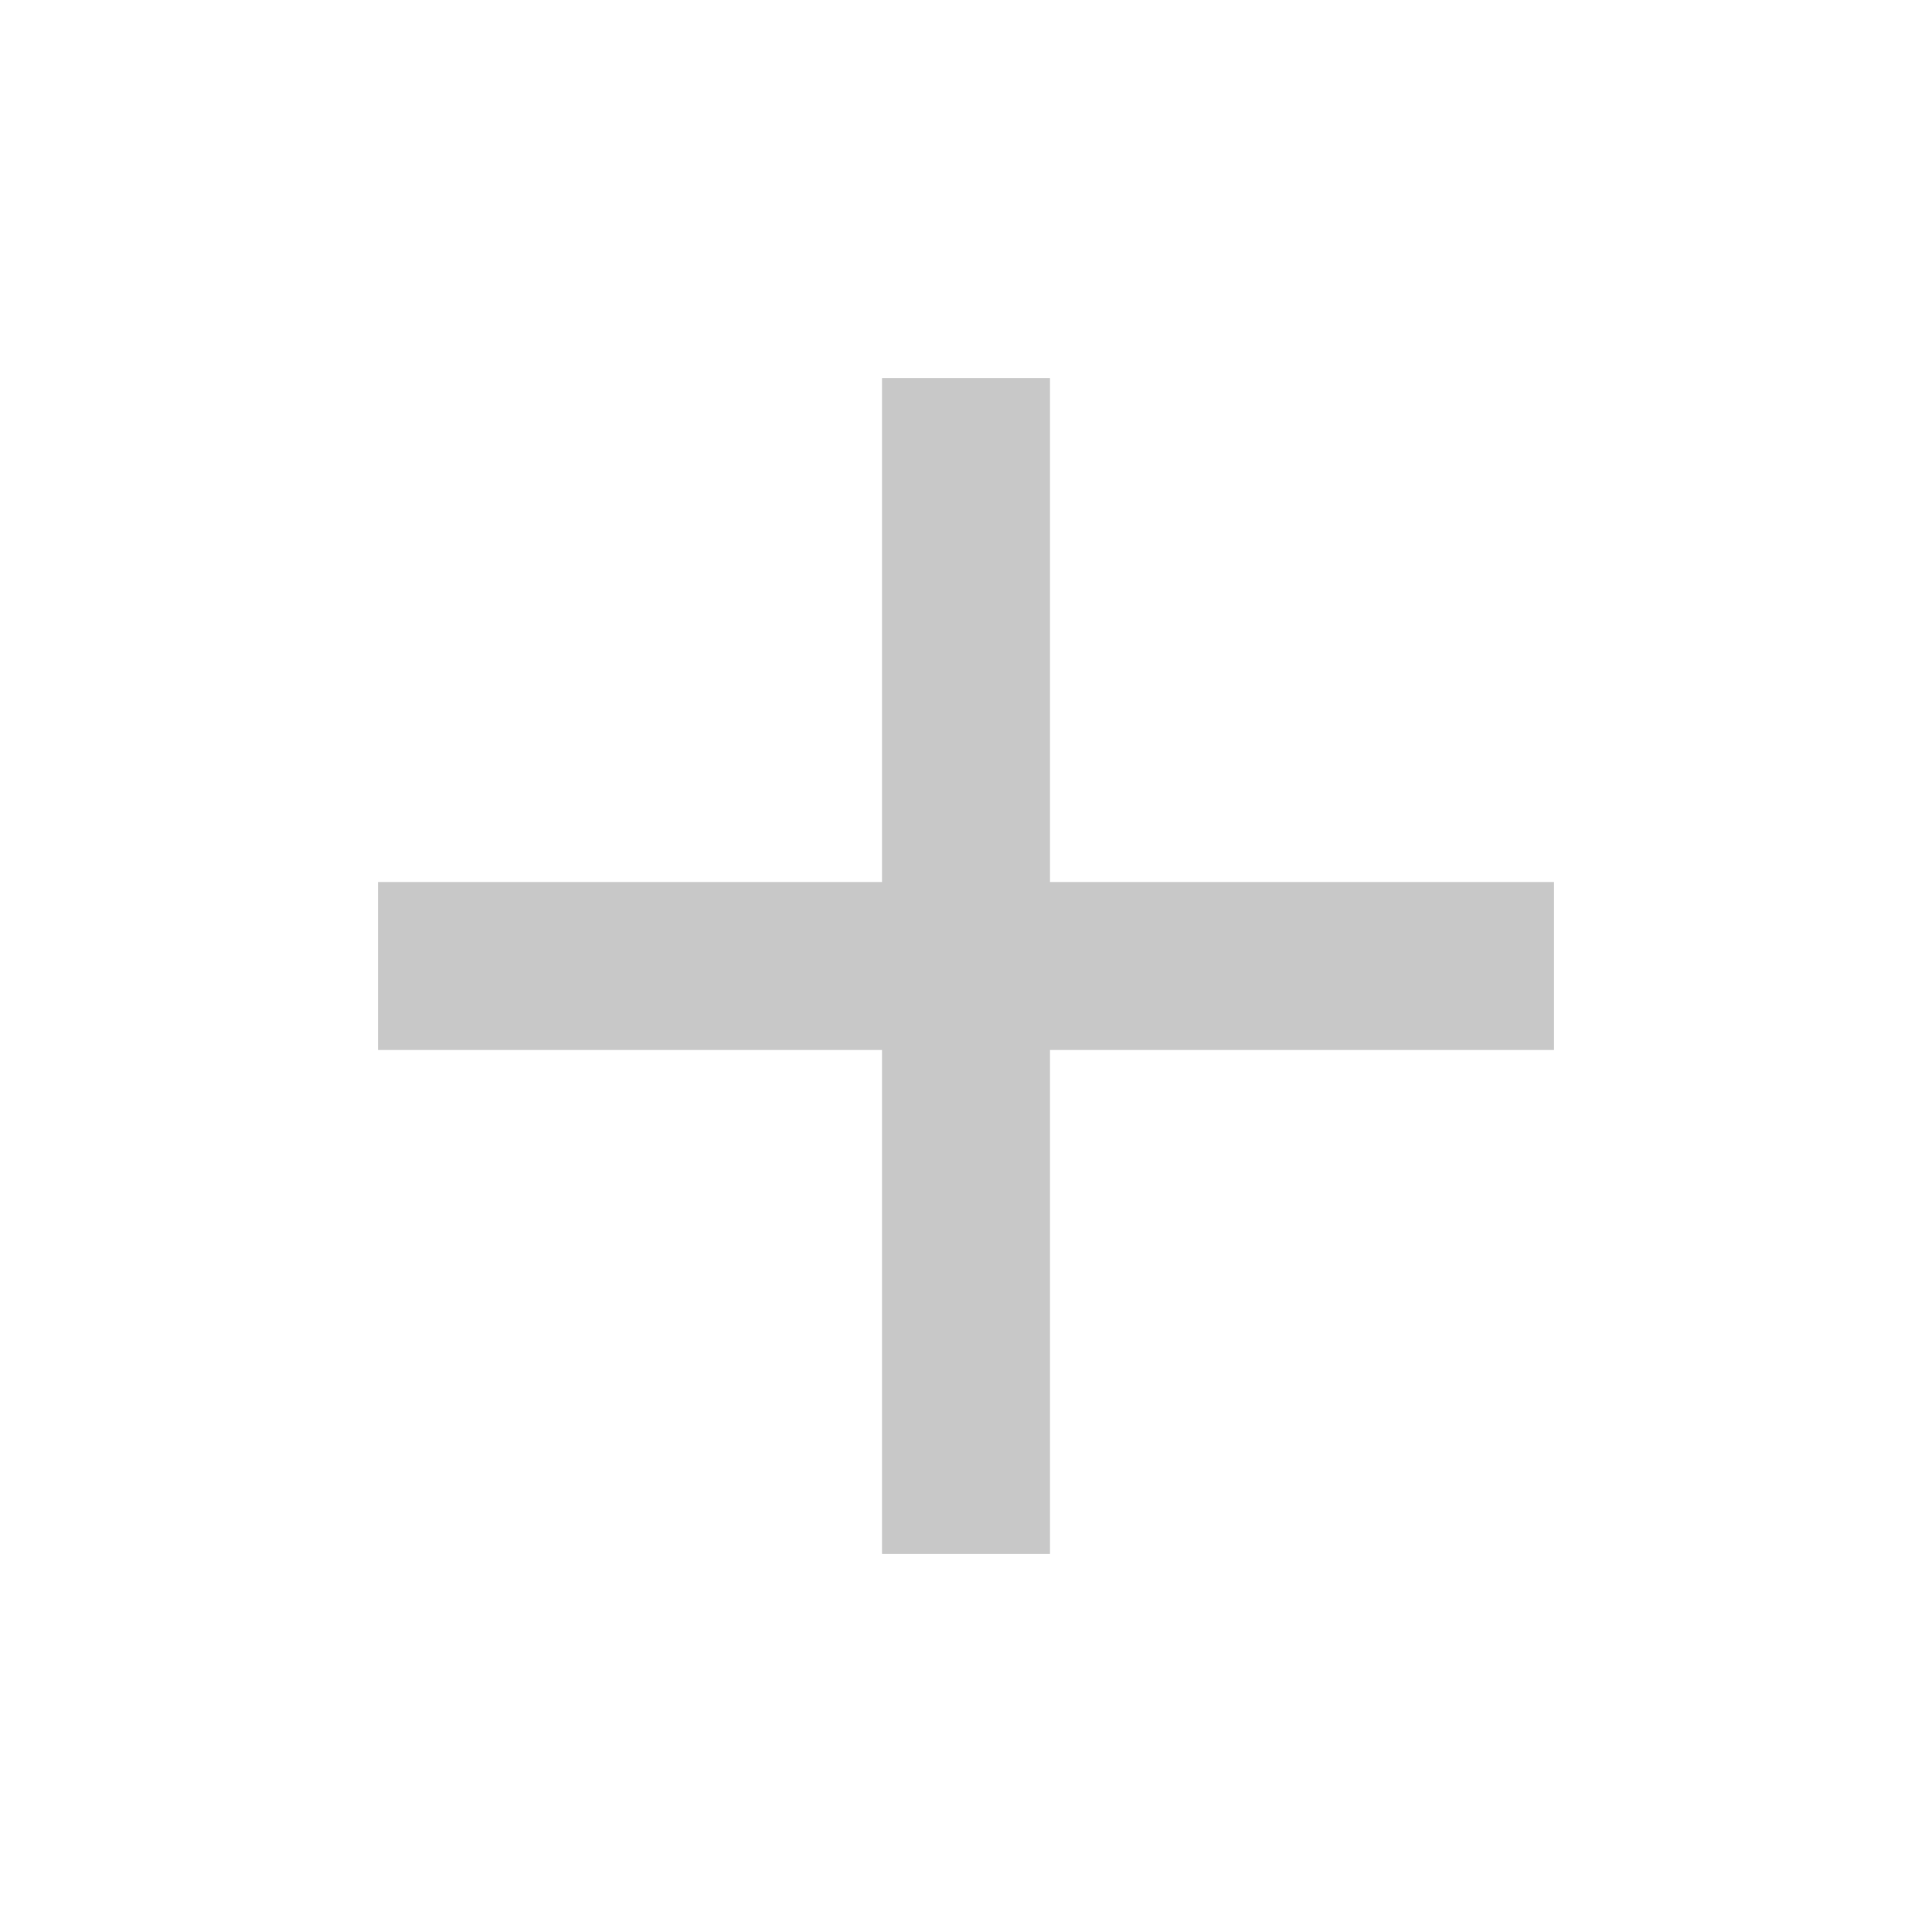
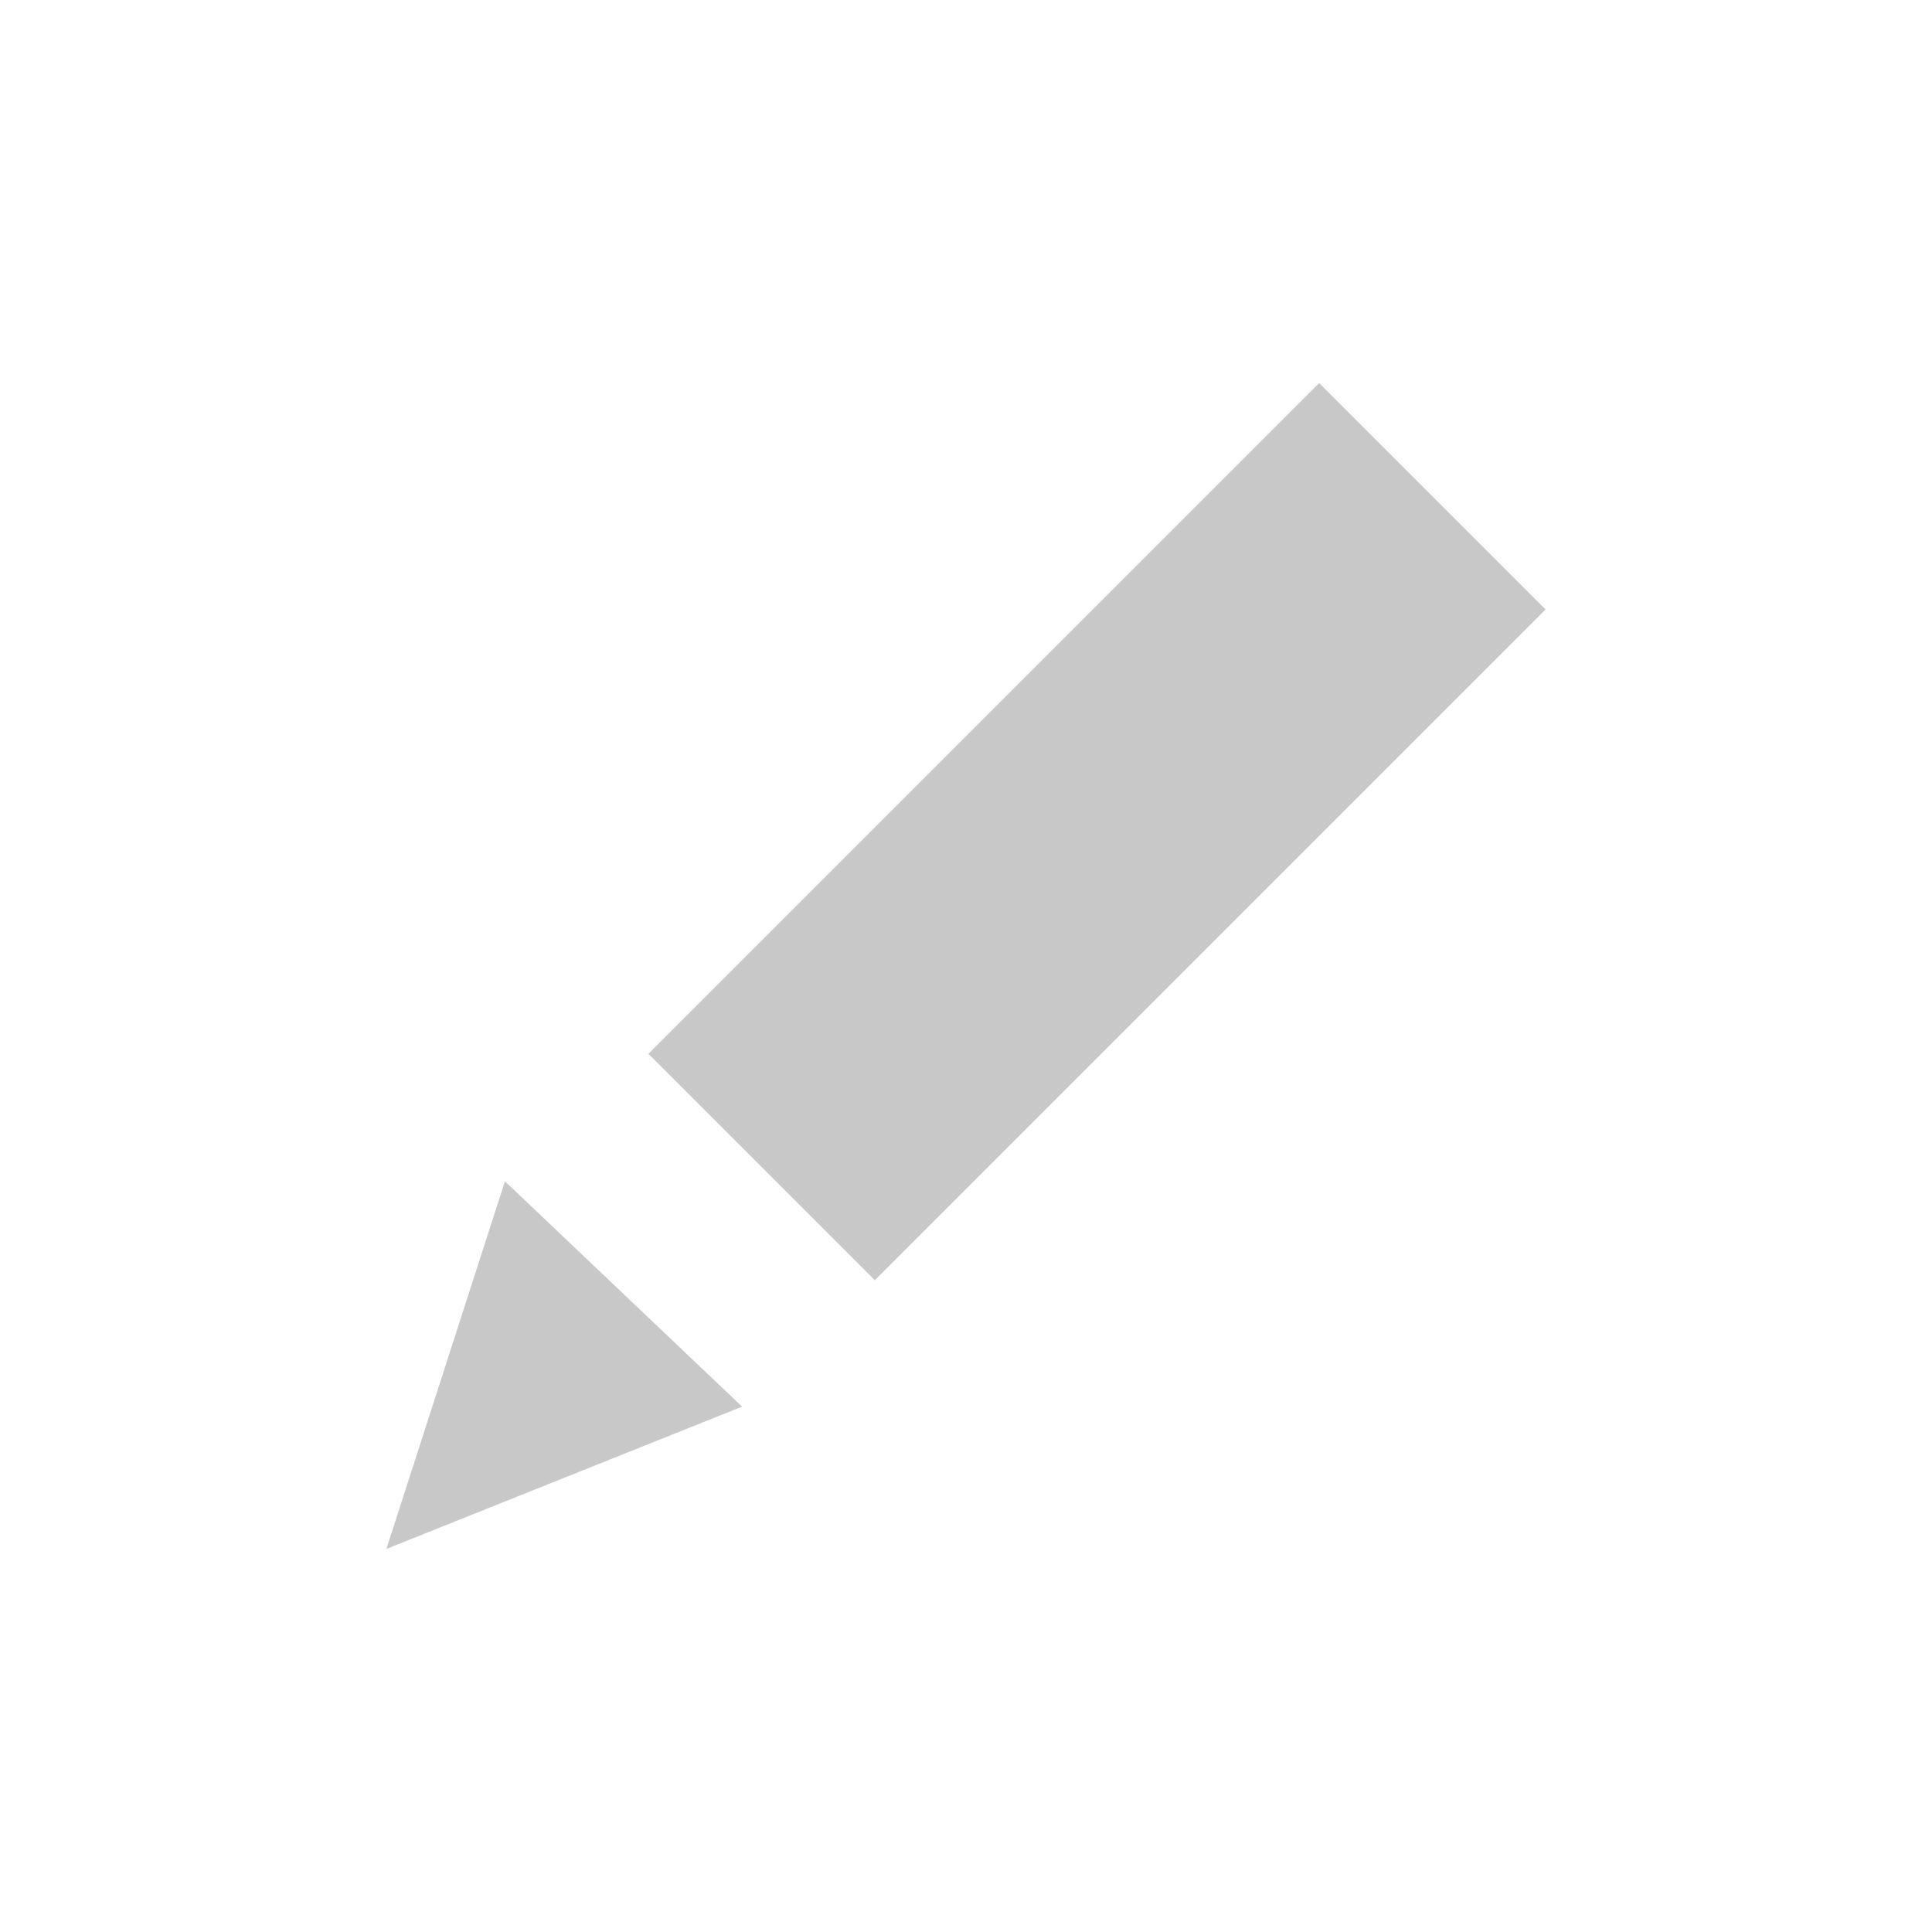
- <svg xmlns="http://www.w3.org/2000/svg" version="1.1" id="圖層_1" x="0px" y="0px" width="23px" height="23px" viewBox="0 0 23 23" enable-background="new 0 0 23 23" xml:space="preserve">
+ <svg xmlns="http://www.w3.org/2000/svg" version="1.1" id="Layer_1" x="0px" y="0px" viewBox="0 0 25 25" style="enable-background:new 0 0 25 25;" xml:space="preserve">
+   <style type="text/css">
+ 	.st0{fill:#C8C8C8;}
+ </style>
  <g>
-     <line fill="none" stroke="#C8C8C8" stroke-width="2" stroke-miterlimit="10" x1="4.5" y1="11.5" x2="18.5" y2="11.5" />
-     <line fill="none" stroke="#C8C8C8" stroke-width="2" stroke-miterlimit="10" x1="11.5" y1="4.5" x2="11.5" y2="18.5" />
+     <g>
+       <rect x="8.058" y="8.69" transform="matrix(0.7071 -0.7071 0.7071 0.7071 -3.452 13.1896)" class="st0" width="12.275" height="4.143" />
+     </g>
+     <polygon class="st0" points="9.603,18.202 6.534,15.286 5,20.043  " />
  </g>
</svg>
